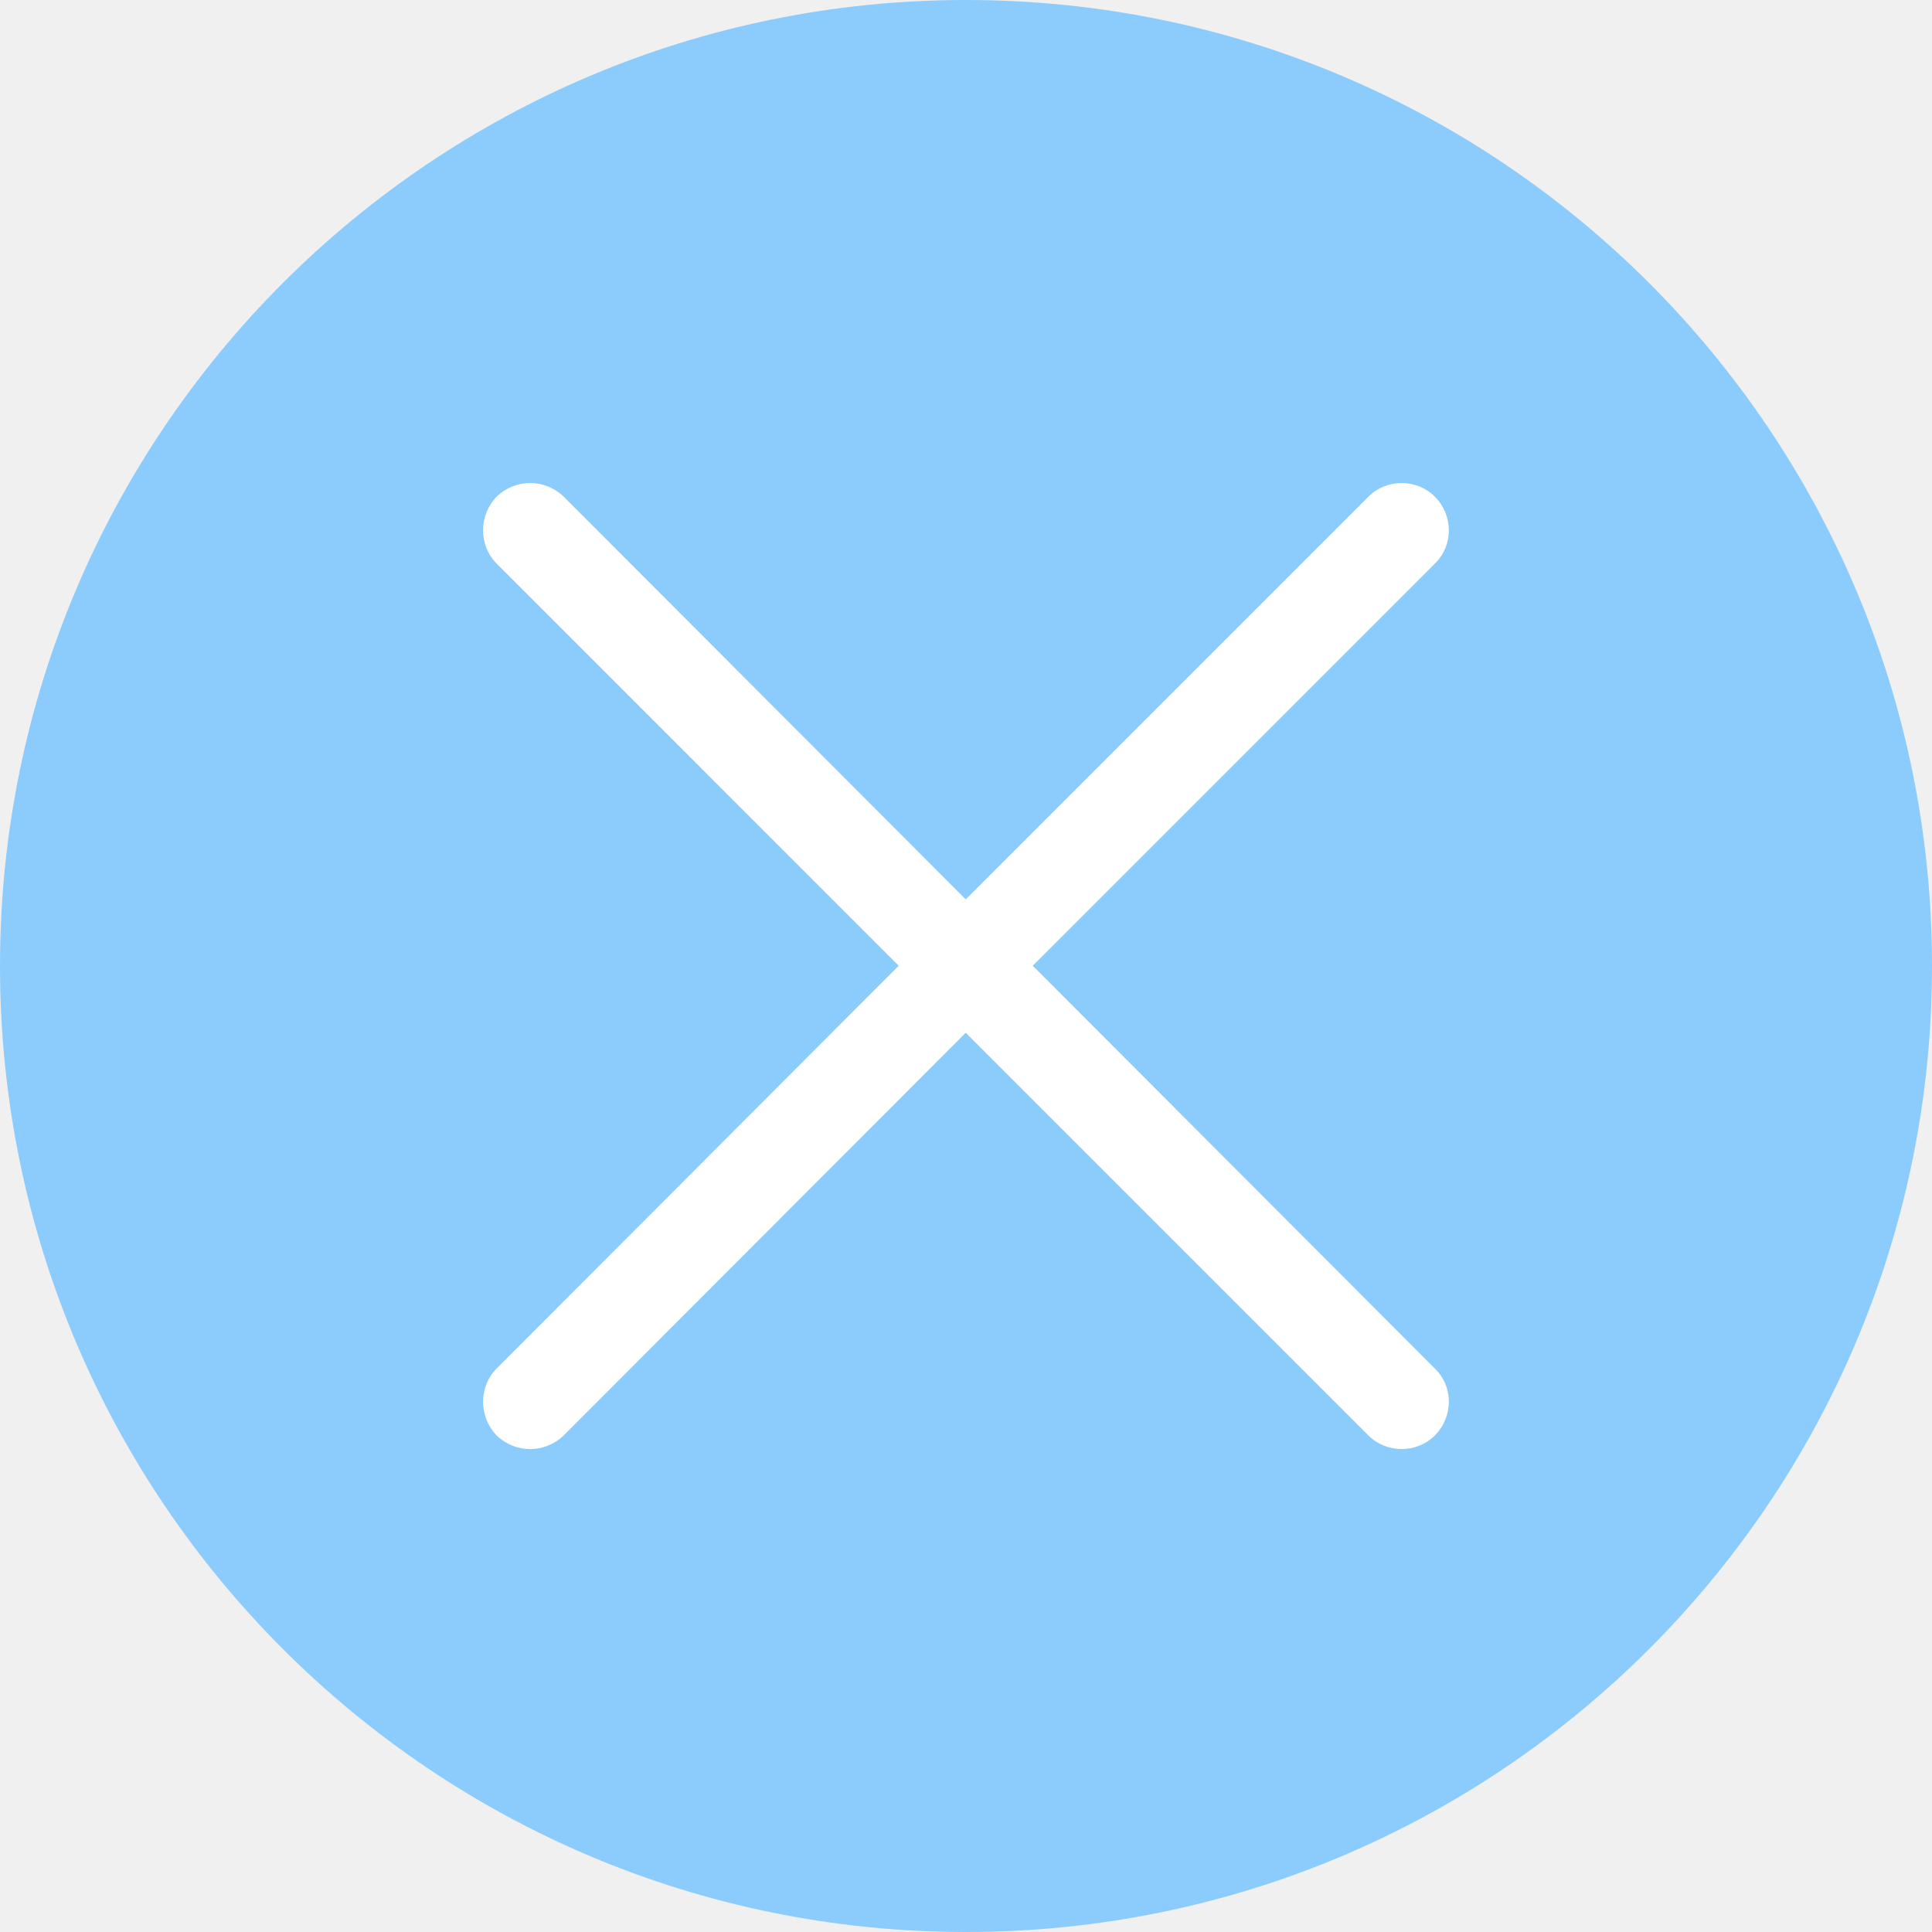
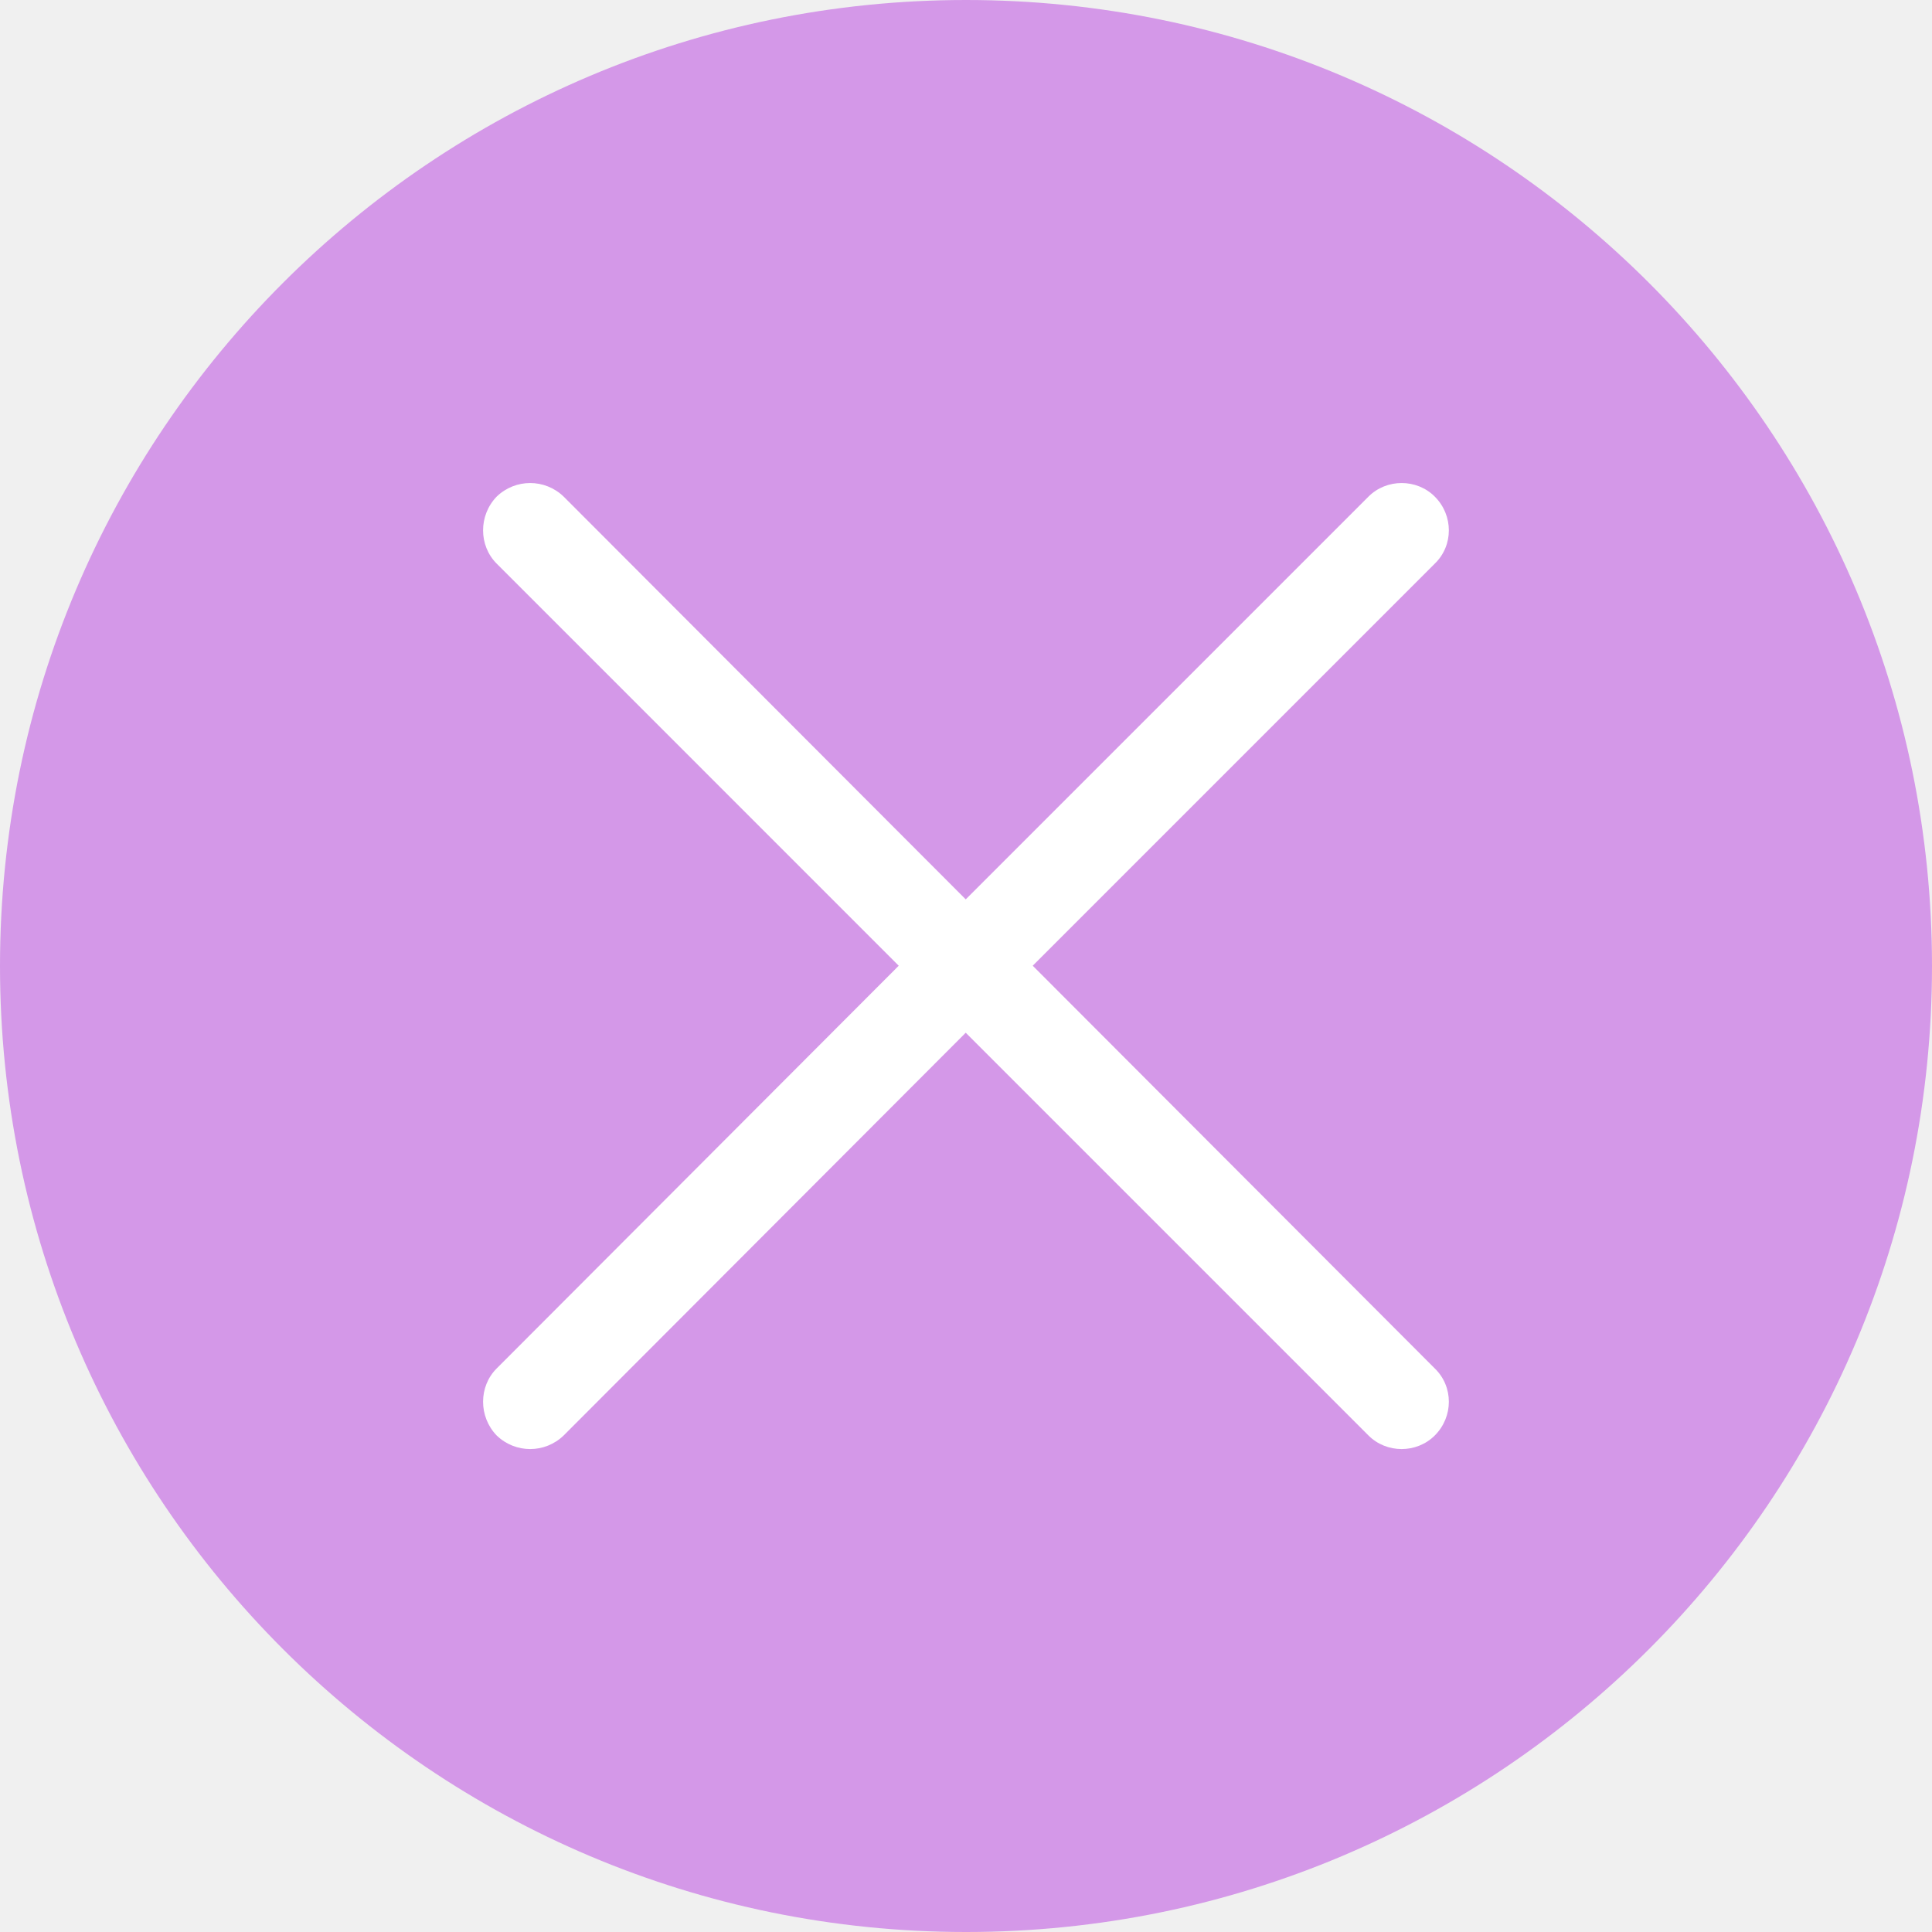
<svg xmlns="http://www.w3.org/2000/svg" version="1.1" width="512" height="512" x="0" y="0" viewBox="0 0 22.88 22.88" style="enable-background:new 0 0 512 512" xml:space="preserve" class="">
-   <circle r="11.44" cx="11.44" cy="11.44" fill="#8cccfc" shape="circle" />
+   <circle r="11.44" cx="11.44" cy="11.44" fill="#d498e8" shape="circle" />
  <g transform="matrix(0.5,0,0,0.5,5.719812,5.72025)">
-     <path style="" d="M0.324,1.909c-0.429-0.429-0.429-1.143,0-1.587c0.444-0.429,1.143-0.429,1.587,0l9.523,9.539  l9.539-9.539c0.429-0.429,1.143-0.429,1.571,0c0.444,0.444,0.444,1.159,0,1.587l-9.523,9.524l9.523,9.539  c0.444,0.429,0.444,1.143,0,1.587c-0.429,0.429-1.143,0.429-1.571,0l-9.539-9.539l-9.523,9.539c-0.444,0.429-1.143,0.429-1.587,0  c-0.429-0.444-0.429-1.159,0-1.587l9.523-9.539L0.324,1.909z" fill="#ffffff" data-original="#1e201d" />
+     <path style="" d="M0.324,1.909c-0.429-0.429-0.429-1.143,0-1.587c0.444-0.429,1.143-0.429,1.587,0l9.523,9.539  l9.539-9.539c0.429-0.429,1.143-0.429,1.571,0c0.444,0.444,0.444,1.159,0,1.587l-9.523,9.524l9.523,9.539  c0.444,0.429,0.444,1.143,0,1.587c-0.429,0.429-1.143,0.429-1.571,0l-9.539-9.539l-9.523,9.539c-0.444,0.429-1.143,0.429-1.587,0  c-0.429-0.444-0.429-1.159,0-1.587l9.523-9.539L0.324,1.909z" fill="#ffffff" data-original="#1e201d" class="" />
    <g>
</g>
    <g>
</g>
    <g>
</g>
    <g>
</g>
    <g>
</g>
    <g>
</g>
    <g>
</g>
    <g>
</g>
    <g>
</g>
    <g>
</g>
    <g>
</g>
    <g>
</g>
    <g>
</g>
    <g>
</g>
    <g>
</g>
  </g>
</svg>
